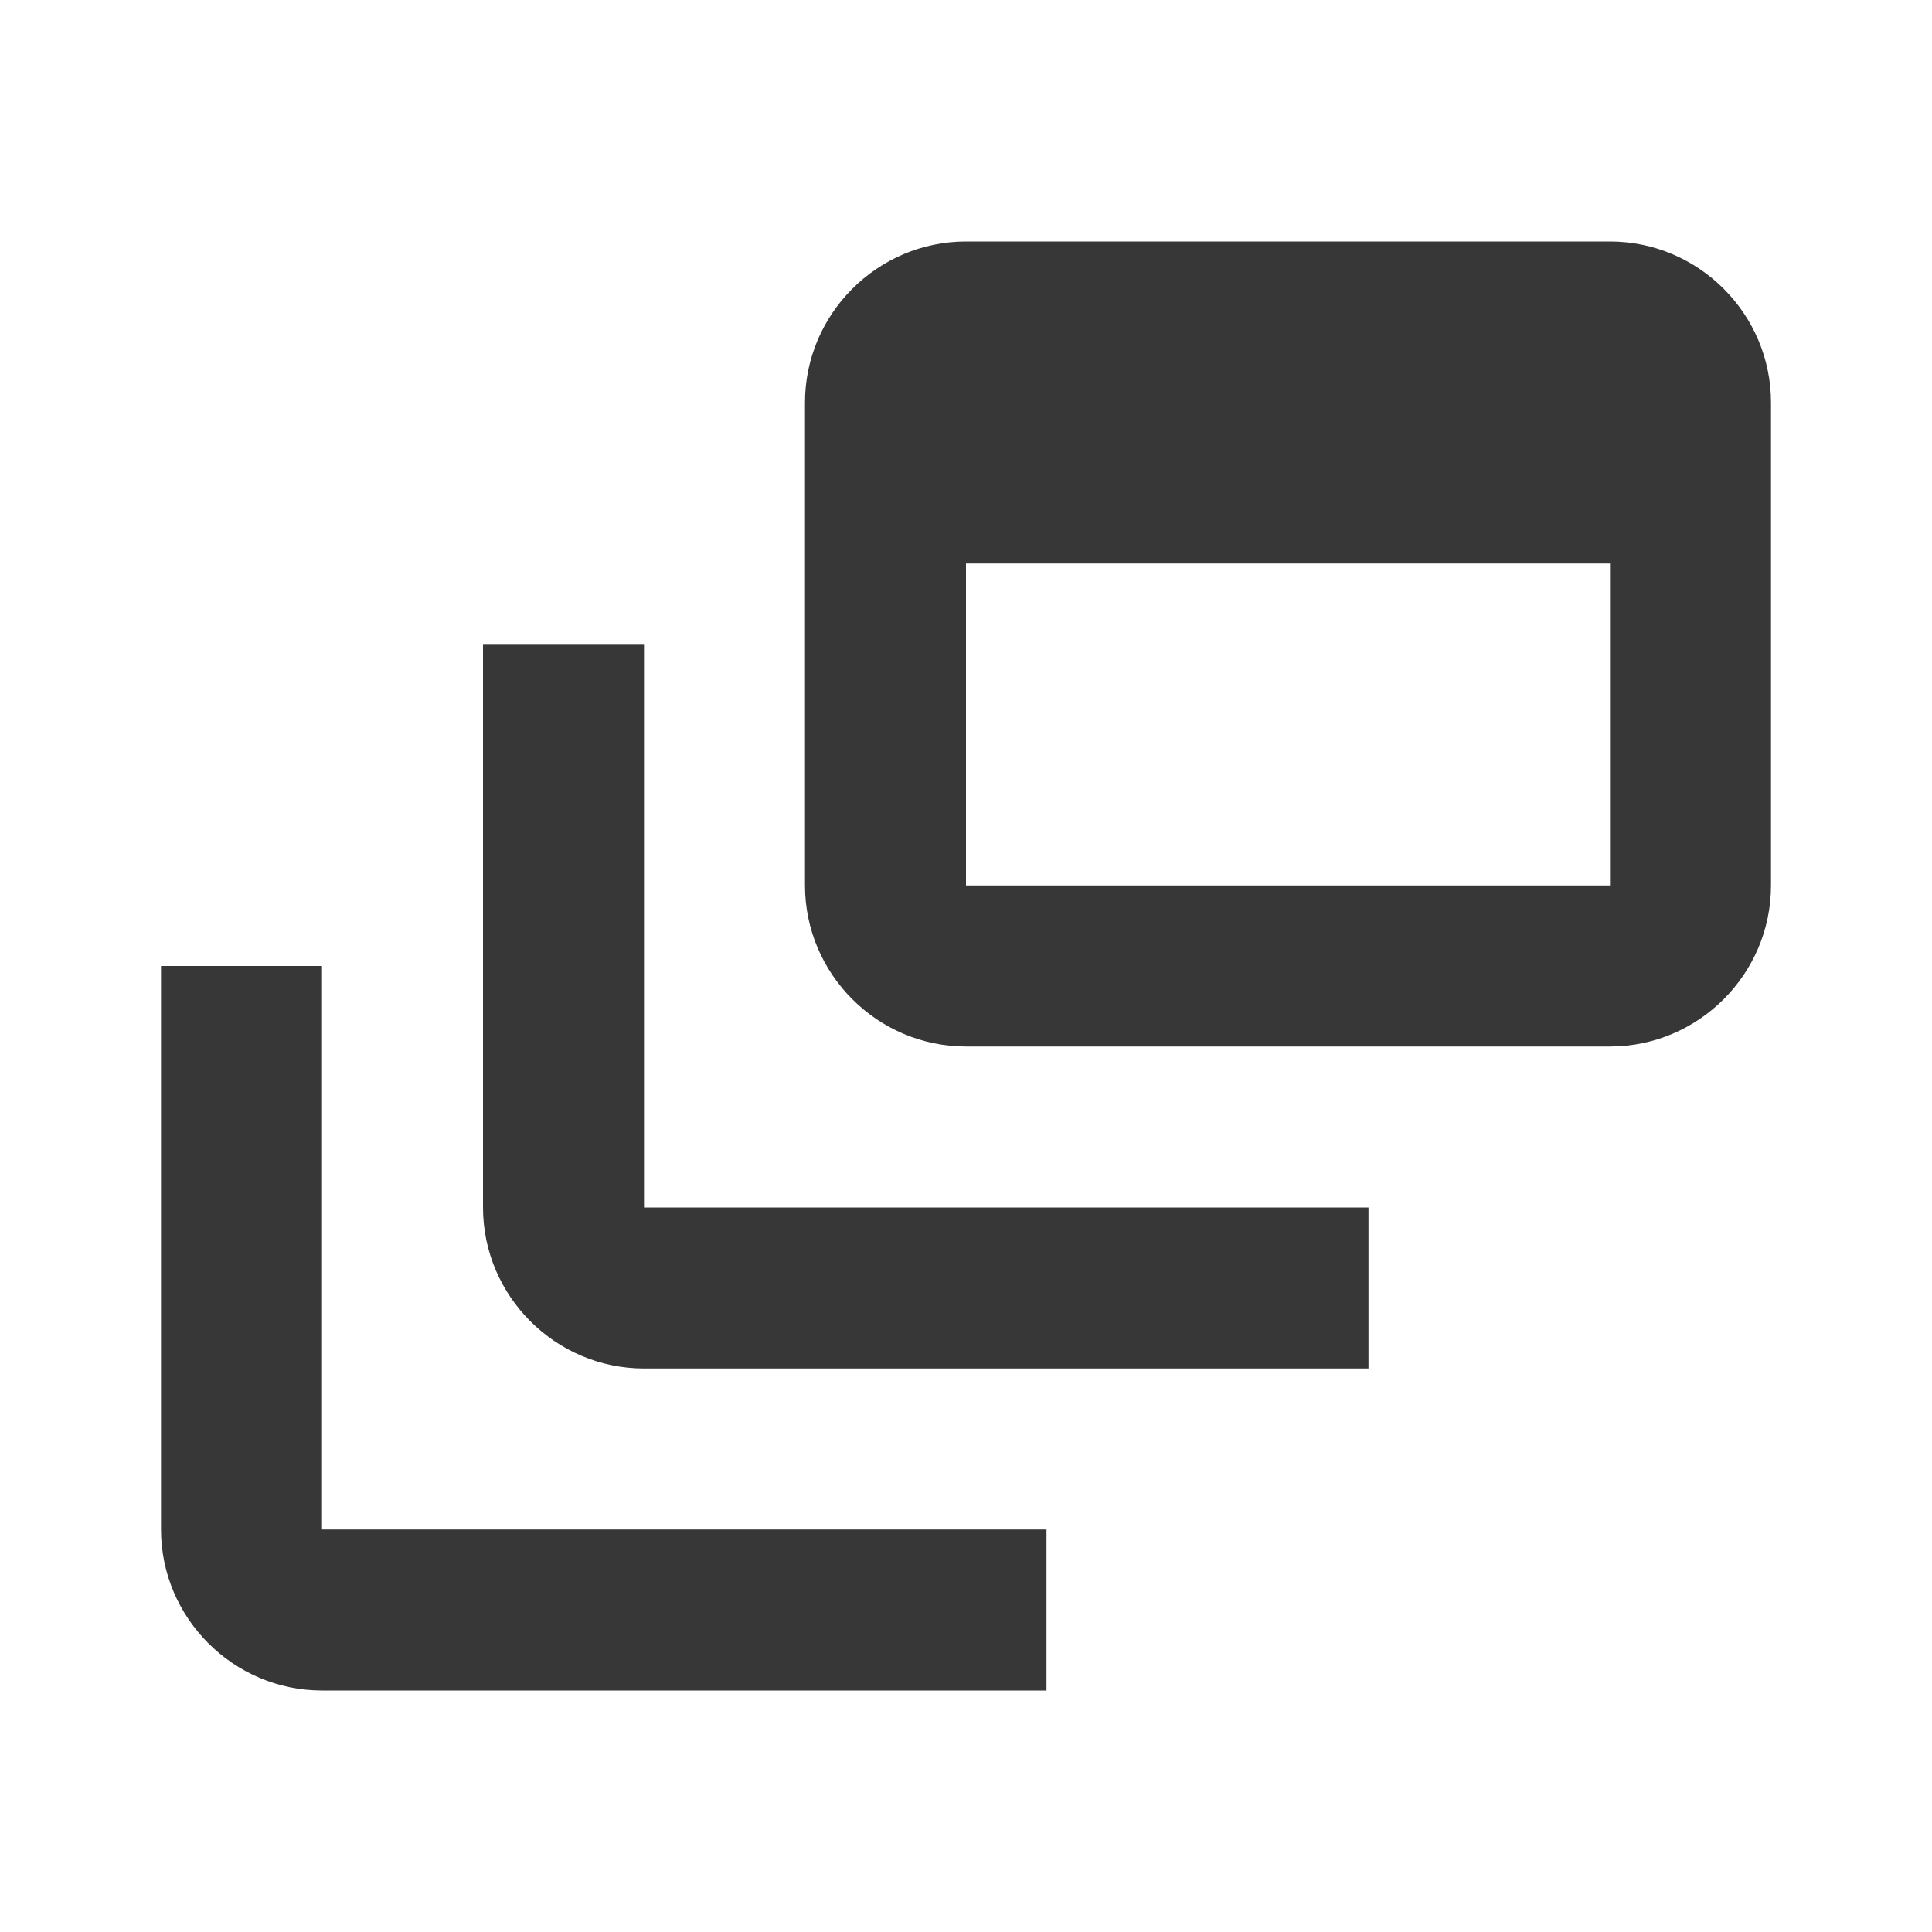
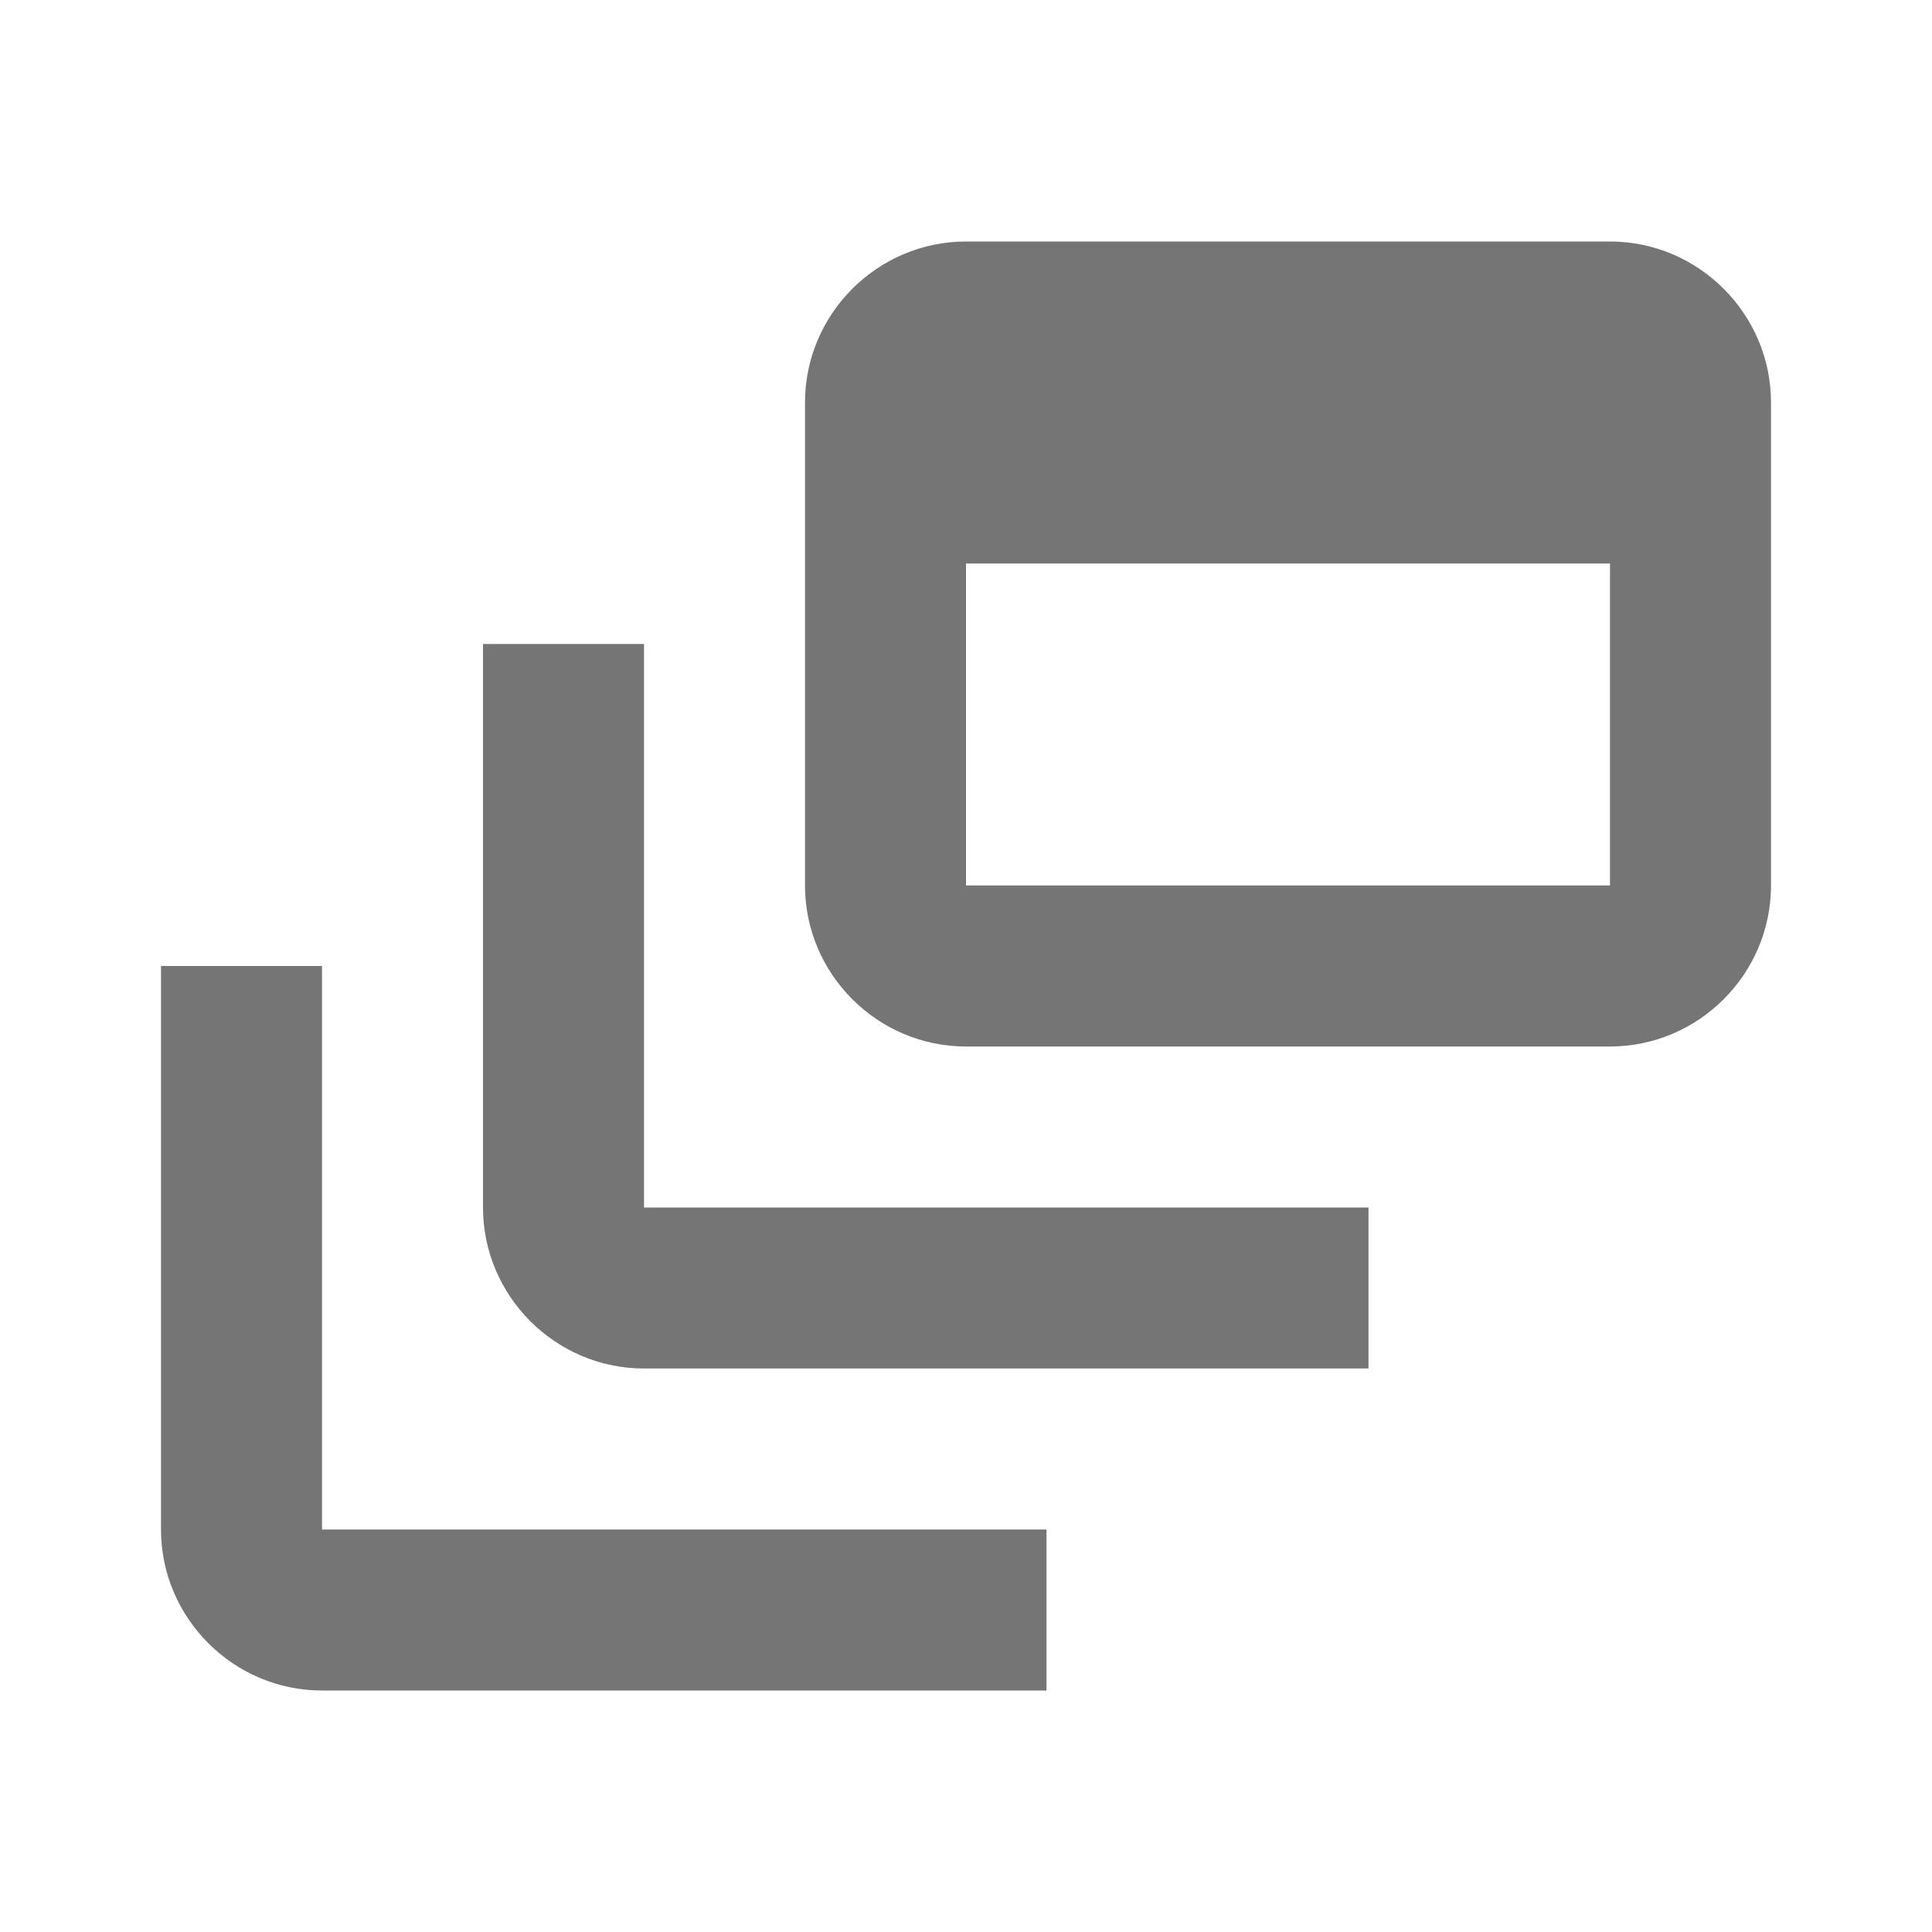
<svg xmlns="http://www.w3.org/2000/svg" version="1.1" x="0px" y="0px" width="24px" height="24px" viewBox="0 0 24 24" enable-background="new 0 0 24 24" xml:space="preserve">
  <g id="Bounding_Box">
    <rect fill="none" width="24" height="24" />
  </g>
  <g id="Flat">
    <g id="ui_x5F_spec_x5F_header_copy_3">
	</g>
    <g>
-       <path fill="#373737" d="M8,8H6v7c0,1.1,0.9,2,2,2h9v-2H8V8z" />
-       <path fill="#373737" d="M20,3h-8c-1.1,0-2,0.9-2,2v6c0,1.1,0.9,2,2,2h8c1.1,0,2-0.9,2-2V5C22,3.9,21.1,3,20,3z M20,11h-8V7h8V11z" />
-       <path fill="#373737" d="M4,12H2v7c0,1.1,0.9,2,2,2h9v-2H4V12z" />
+       <path fill="rgba(0, 0, 0, 0.54)" d="M8,8H6v7c0,1.1,0.9,2,2,2h9v-2H8V8z" />
+       <path fill="rgba(0, 0, 0, 0.54)" d="M20,3h-8c-1.1,0-2,0.9-2,2v6c0,1.1,0.9,2,2,2h8c1.1,0,2-0.9,2-2V5C22,3.9,21.1,3,20,3z M20,11h-8V7h8V11z" />
+       <path fill="rgba(0, 0, 0, 0.54)" d="M4,12H2v7c0,1.1,0.9,2,2,2h9v-2H4V12z" />
    </g>
  </g>
  <g id="Master" display="none">
    <g id="ui_x5F_spec_x5F_header_copy_2" display="inline">
	</g>
    <g display="inline">
-       <path fill="#373737" d="M8,8H6v7c0,1.1,0.9,2,2,2h9v-2H8V8z" />
-       <path fill="#373737" d="M20,3h-8c-1.1,0-2,0.9-2,2v6c0,1.1,0.9,2,2,2h8c1.1,0,2-0.9,2-2V5C22,3.9,21.1,3,20,3z M20,11h-8V7h8V11z" />
-       <path fill="#373737" d="M4,12H2v7c0,1.1,0.9,2,2,2h9v-2H4V12z" />
+       <path fill="rgba(0, 0, 0, 0.54)" d="M8,8H6v7c0,1.1,0.9,2,2,2h9v-2H8V8z" />
+       <path fill="rgba(0, 0, 0, 0.54)" d="M20,3h-8c-1.1,0-2,0.9-2,2v6c0,1.1,0.9,2,2,2h8c1.1,0,2-0.9,2-2V5C22,3.9,21.1,3,20,3z M20,11h-8V7h8V11z" />
+       <path fill="rgba(0, 0, 0, 0.54)" d="M4,12H2v7c0,1.1,0.9,2,2,2h9v-2H4V12z" />
    </g>
  </g>
</svg>
